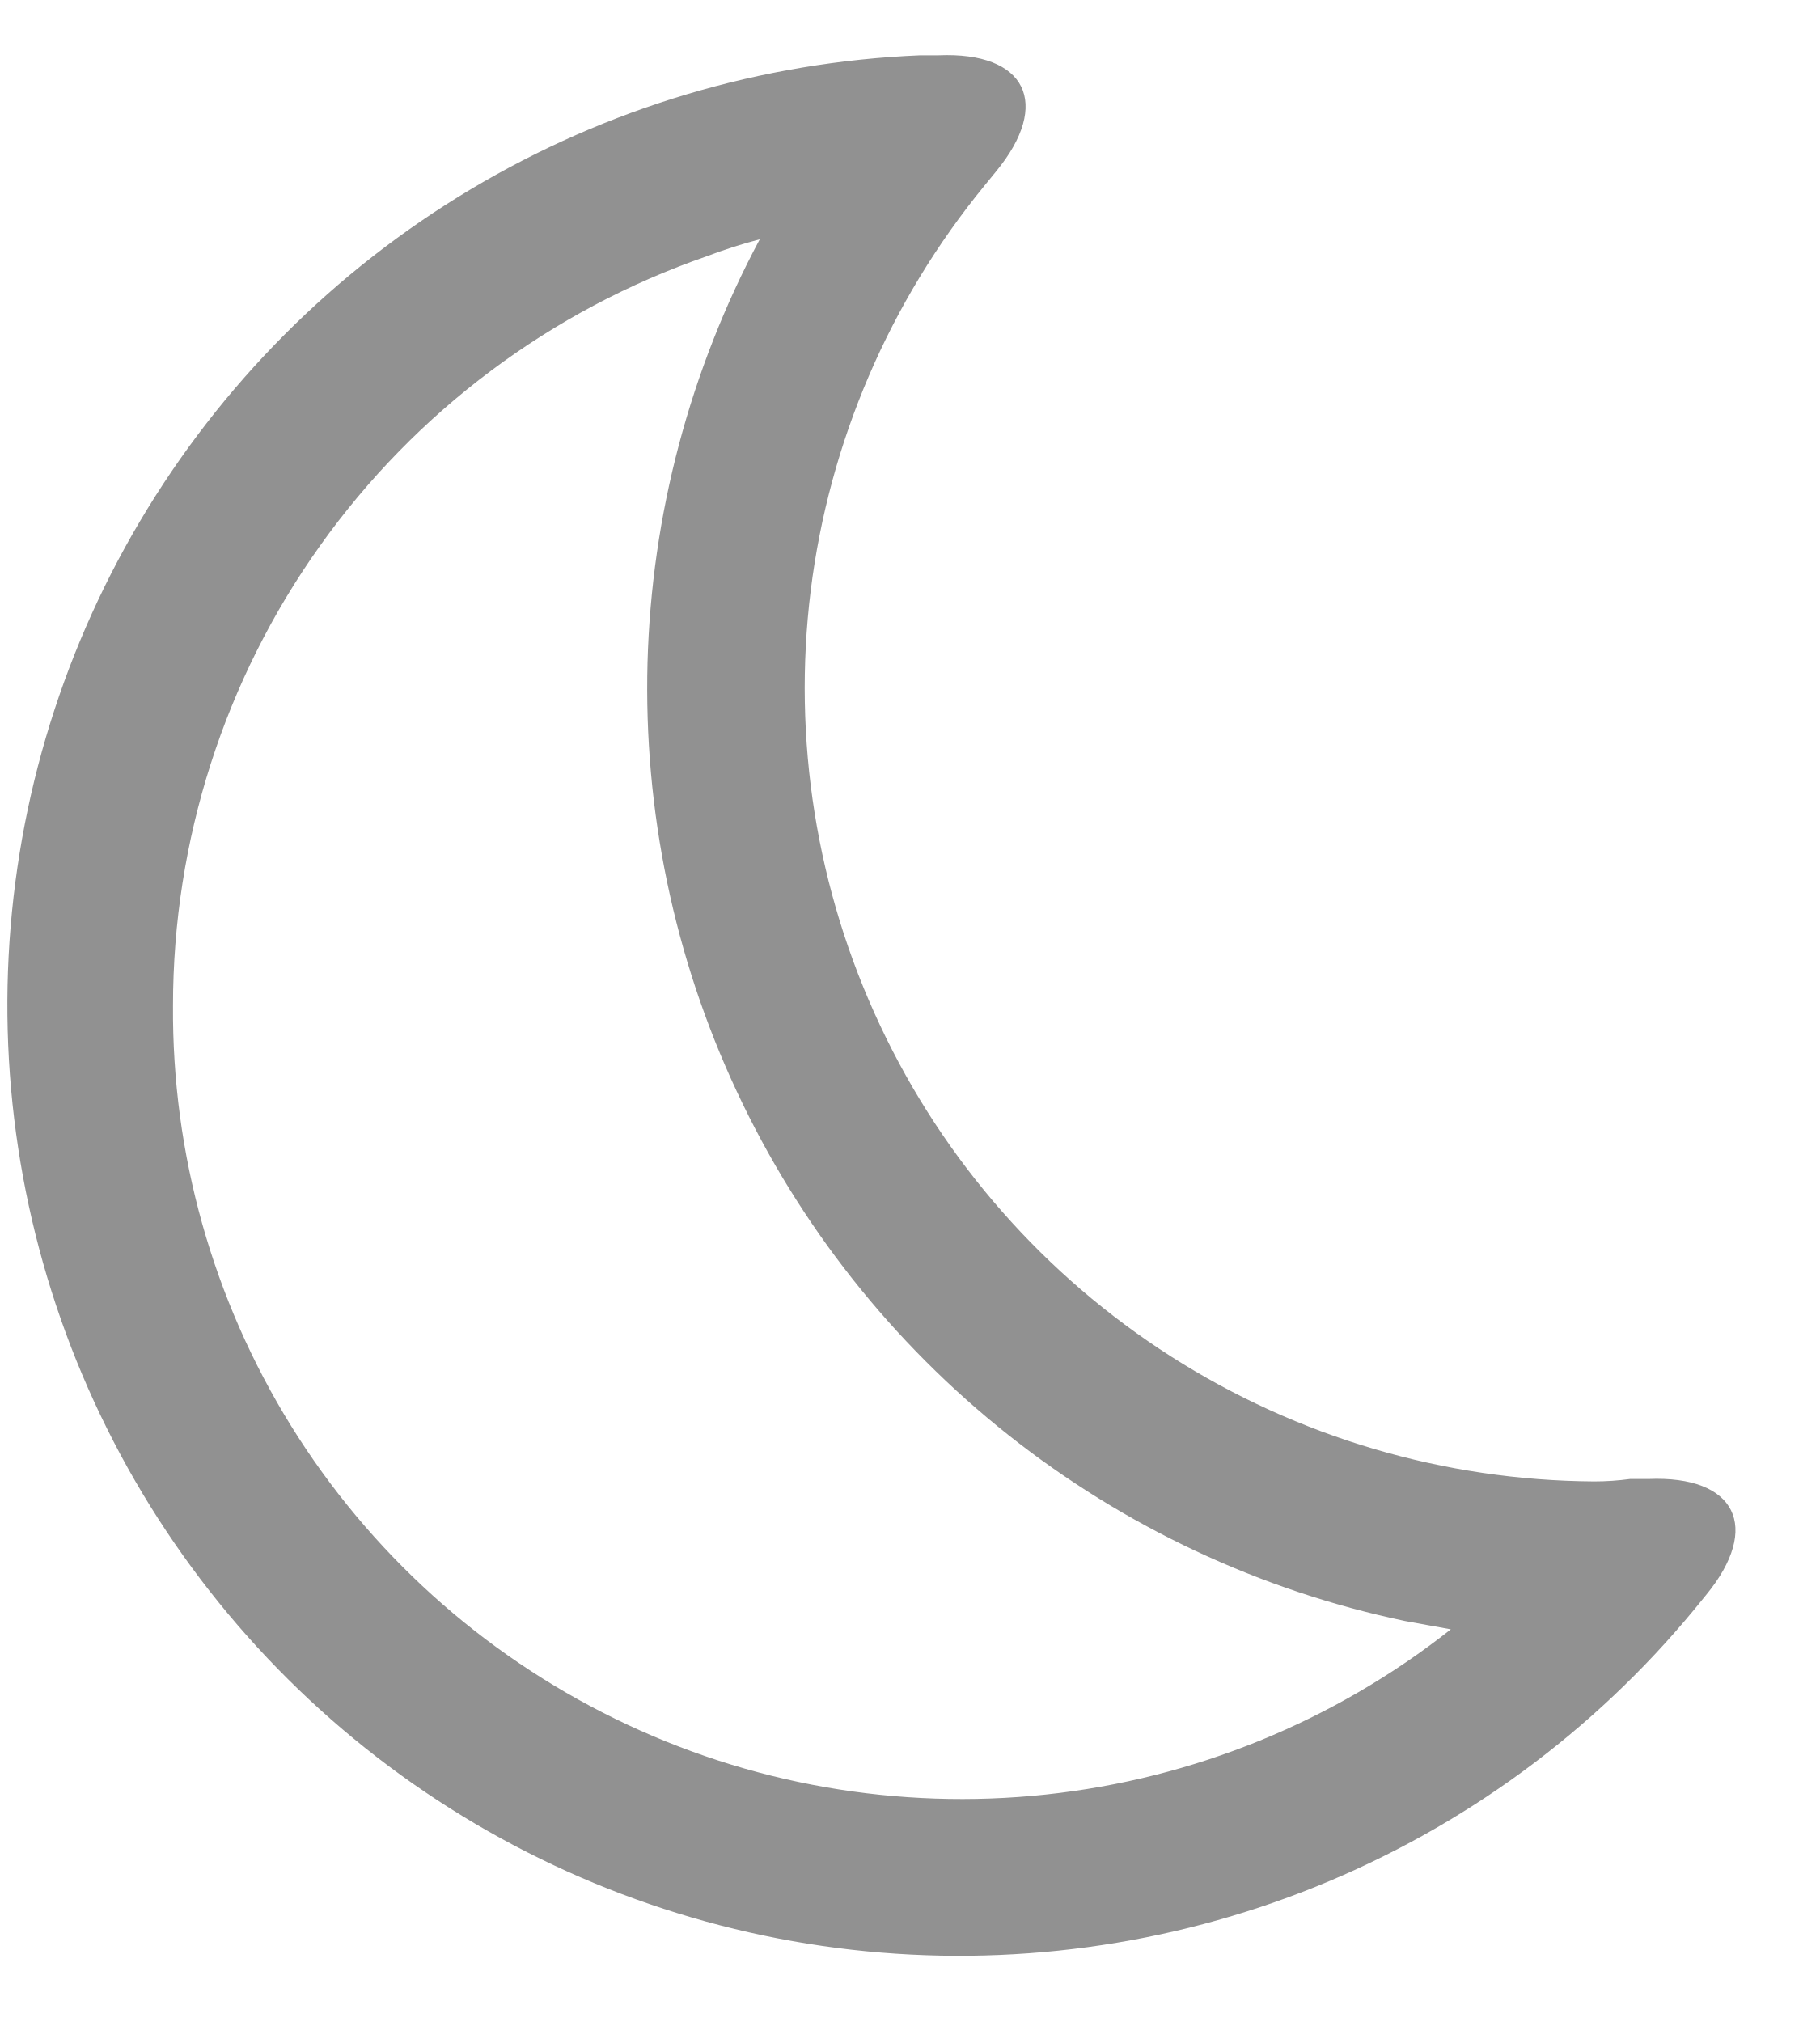
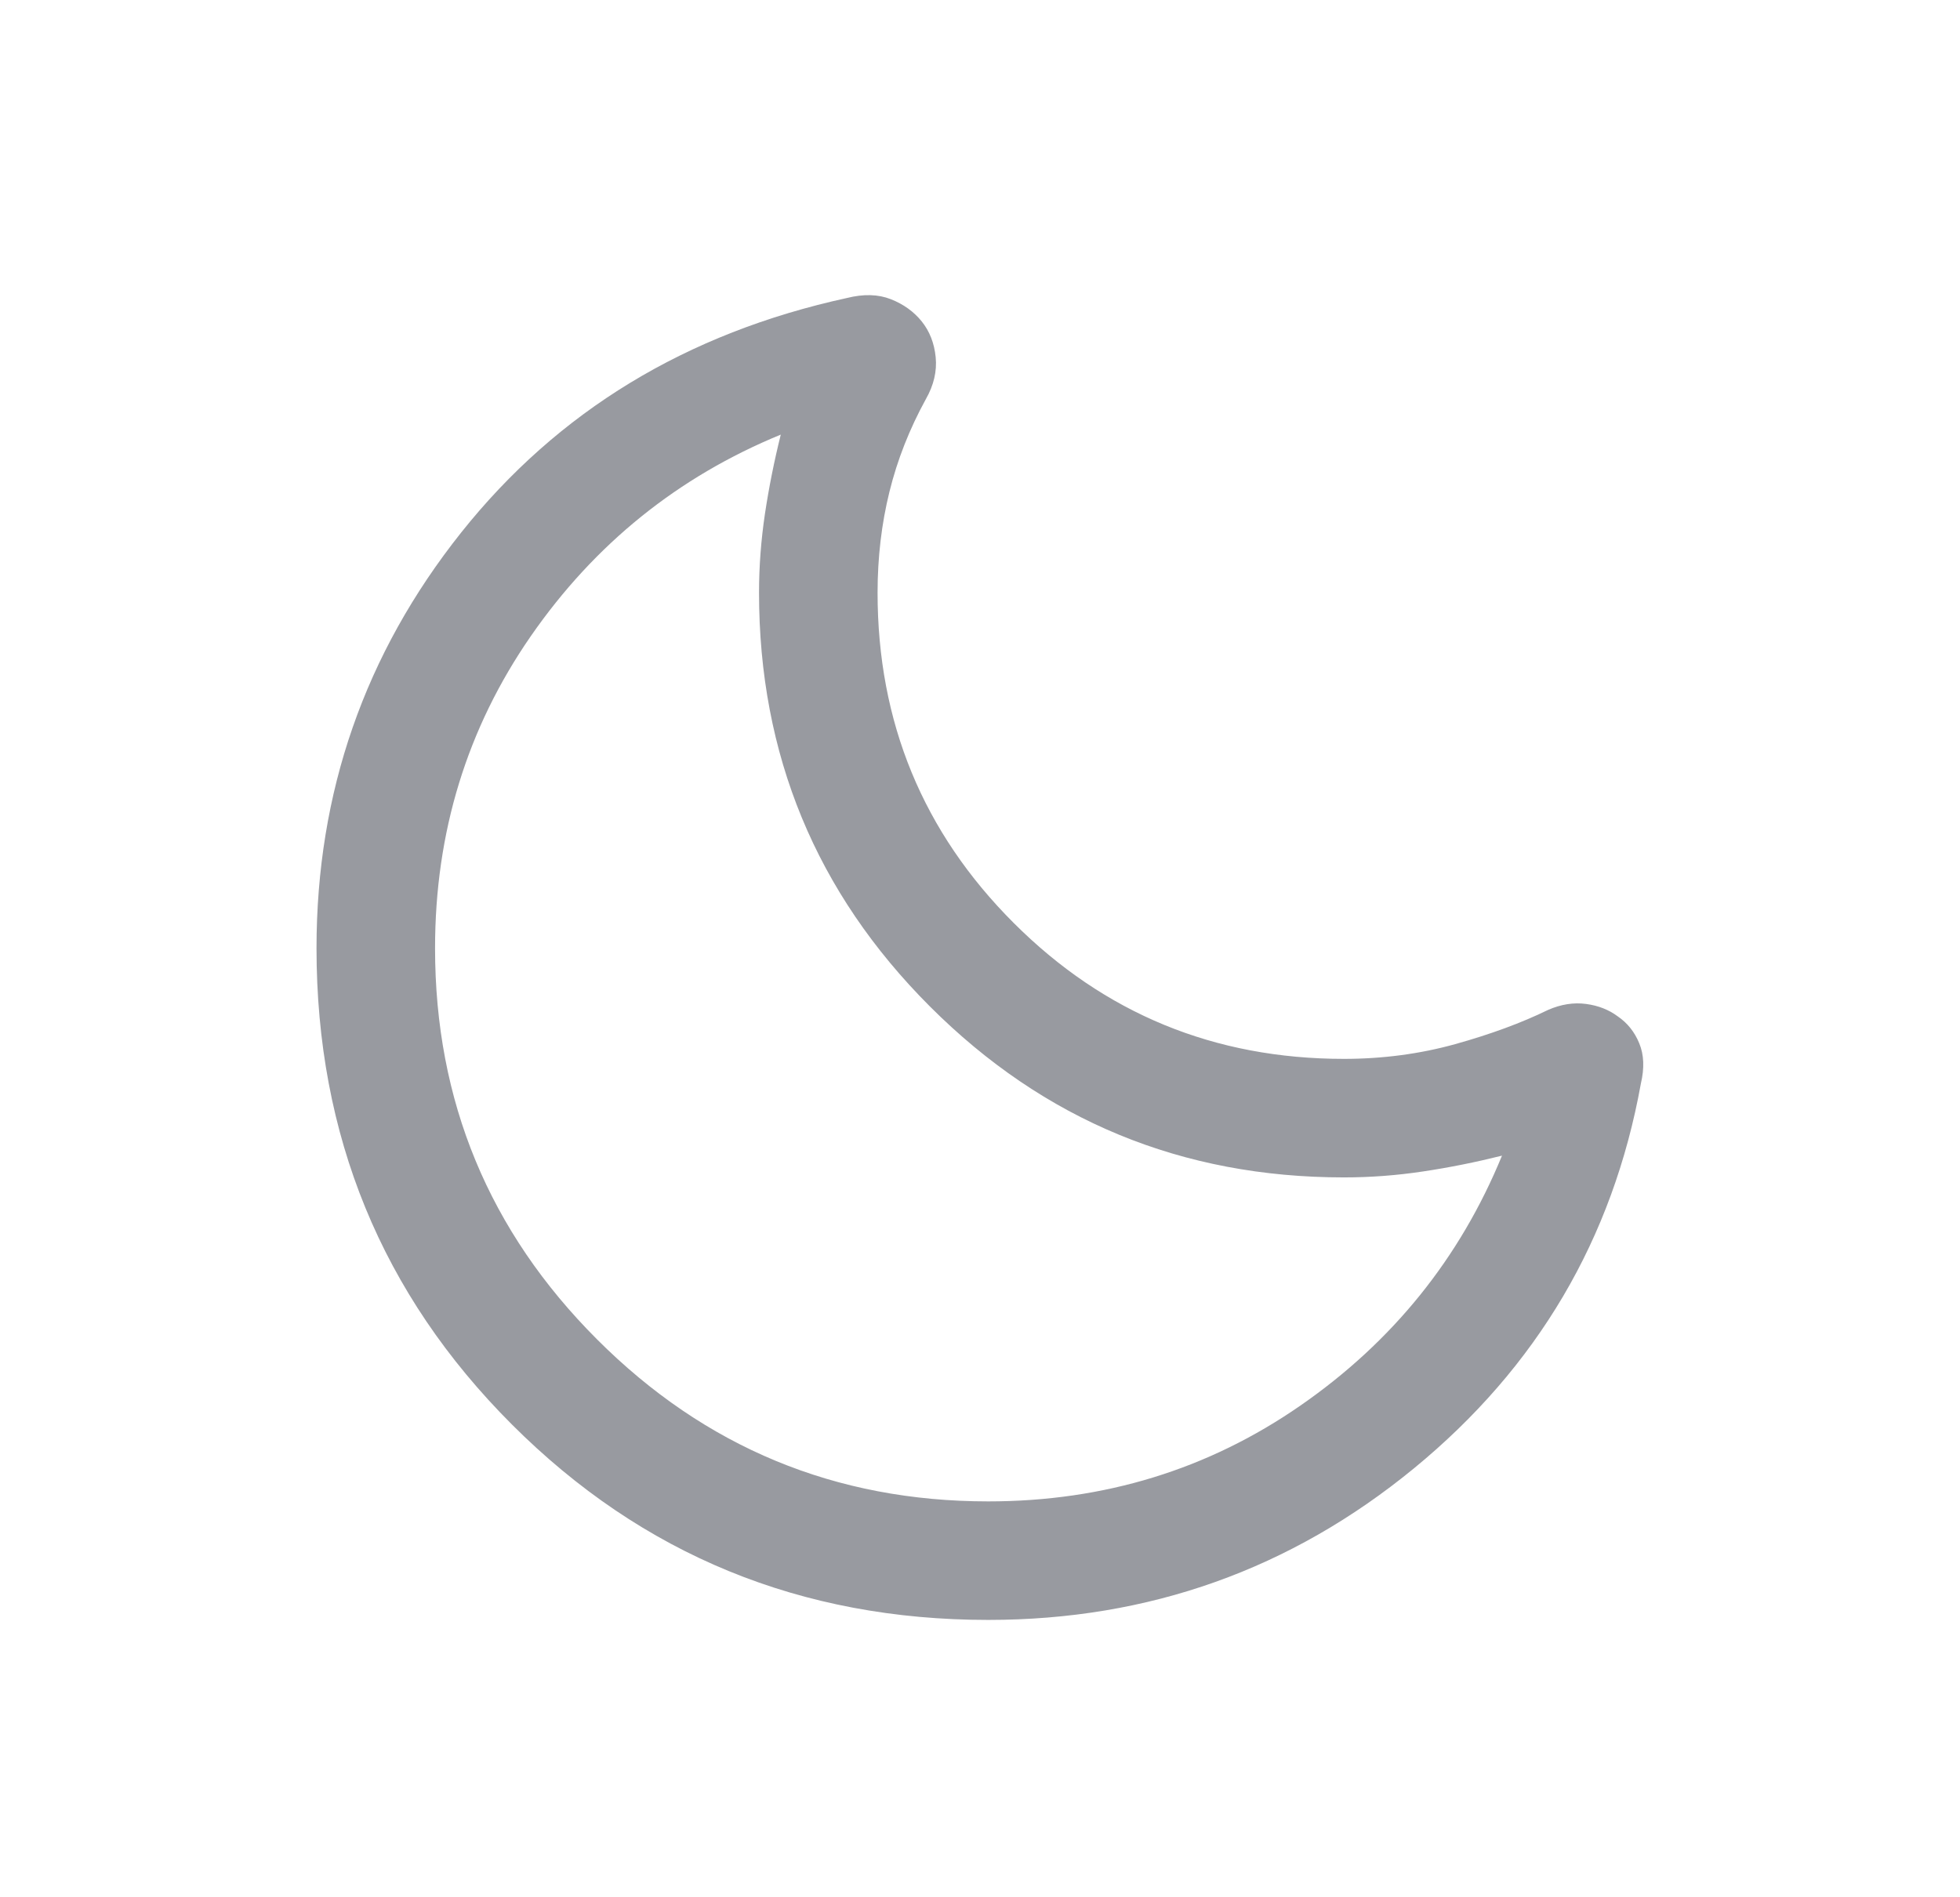
- <svg xmlns="http://www.w3.org/2000/svg" width="18" height="20" viewBox="0 0 18 20" fill="none">
-   <path fill-rule="evenodd" clip-rule="evenodd" d="M15.766 14.653C14.283 14.644 12.833 14.215 11.583 13.418C10.333 12.62 9.335 11.485 8.705 10.144C8.074 8.803 7.836 7.311 8.018 5.841C8.201 4.371 8.797 2.983 9.736 1.837L9.851 1.696C10.404 1.024 10.149 0.51 9.281 0.547H9.101C7.532 0.612 6.004 1.067 4.656 1.872C3.308 2.677 2.183 3.806 1.384 5.156C0.584 6.506 0.136 8.034 0.079 9.602C0.022 11.169 0.359 12.726 1.058 14.13C1.757 15.534 2.798 16.742 4.083 17.642C5.369 18.542 6.86 19.107 8.421 19.285C9.981 19.462 11.561 19.248 13.017 18.66C14.473 18.072 15.758 17.13 16.757 15.919L16.872 15.778C17.425 15.106 17.169 14.592 16.301 14.629H16.121C16.002 14.645 15.884 14.653 15.766 14.653ZM6.992 2.534C7.163 2.469 7.337 2.413 7.514 2.367C6.824 3.658 6.444 5.091 6.404 6.554C6.365 8.016 6.666 9.468 7.286 10.794C7.905 12.12 8.825 13.284 9.972 14.193C11.12 15.103 12.464 15.733 13.897 16.034L14.349 16.116C13.195 17.027 11.807 17.593 10.345 17.75C8.883 17.907 7.407 17.648 6.086 17.002C4.765 16.357 3.653 15.352 2.879 14.104C2.105 12.855 1.7 11.414 1.711 9.945C1.711 8.315 2.219 6.725 3.166 5.397C4.112 4.068 5.45 3.068 6.992 2.534Z" fill="#919191" />
+ <svg xmlns="http://www.w3.org/2000/svg" width="31" height="30" viewBox="0 0 31 30" fill="none">
+   <mask id="mask0_3380_12100" style="mask-type:alpha" maskUnits="userSpaceOnUse" x="0" y="0" width="31" height="30">
+     <rect x="0.596" width="30" height="30" fill="#D9D9D9" />
+   </mask>
+   <g mask="url(#mask0_3380_12100)">
+     <path d="M15.63 25.625C12.669 25.625 10.158 24.595 8.097 22.534C6.036 20.473 5.006 17.961 5.006 15C5.006 12.534 5.769 10.341 7.295 8.423C8.822 6.505 10.855 5.268 13.395 4.714C13.658 4.648 13.889 4.654 14.09 4.733C14.29 4.812 14.453 4.929 14.578 5.084C14.703 5.24 14.777 5.428 14.799 5.65C14.821 5.872 14.769 6.094 14.643 6.315C14.385 6.785 14.193 7.272 14.068 7.778C13.943 8.284 13.88 8.817 13.88 9.375C13.88 11.424 14.598 13.165 16.032 14.599C17.466 16.033 19.207 16.75 21.256 16.75C21.869 16.75 22.456 16.672 23.015 16.517C23.575 16.361 24.064 16.181 24.484 15.976C24.689 15.886 24.89 15.855 25.085 15.881C25.28 15.907 25.447 15.973 25.586 16.077C25.739 16.181 25.853 16.323 25.927 16.504C26.002 16.684 26.01 16.896 25.953 17.139C25.509 19.598 24.313 21.627 22.365 23.226C20.417 24.825 18.172 25.625 15.63 25.625ZM15.63 23.75C17.464 23.75 19.11 23.245 20.568 22.234C22.026 21.224 23.089 19.906 23.756 18.281C23.339 18.385 22.922 18.469 22.506 18.531C22.089 18.594 21.672 18.625 21.256 18.625C18.693 18.625 16.511 17.724 14.709 15.922C12.907 14.12 12.005 11.937 12.005 9.375C12.005 8.958 12.037 8.542 12.099 8.125C12.162 7.708 12.245 7.292 12.349 6.875C10.724 7.542 9.407 8.604 8.396 10.062C7.386 11.521 6.881 13.167 6.881 15C6.881 17.417 7.735 19.479 9.443 21.187C11.151 22.896 13.214 23.75 15.63 23.75Z" fill="#989AA0" />
+   </g>
</svg>
